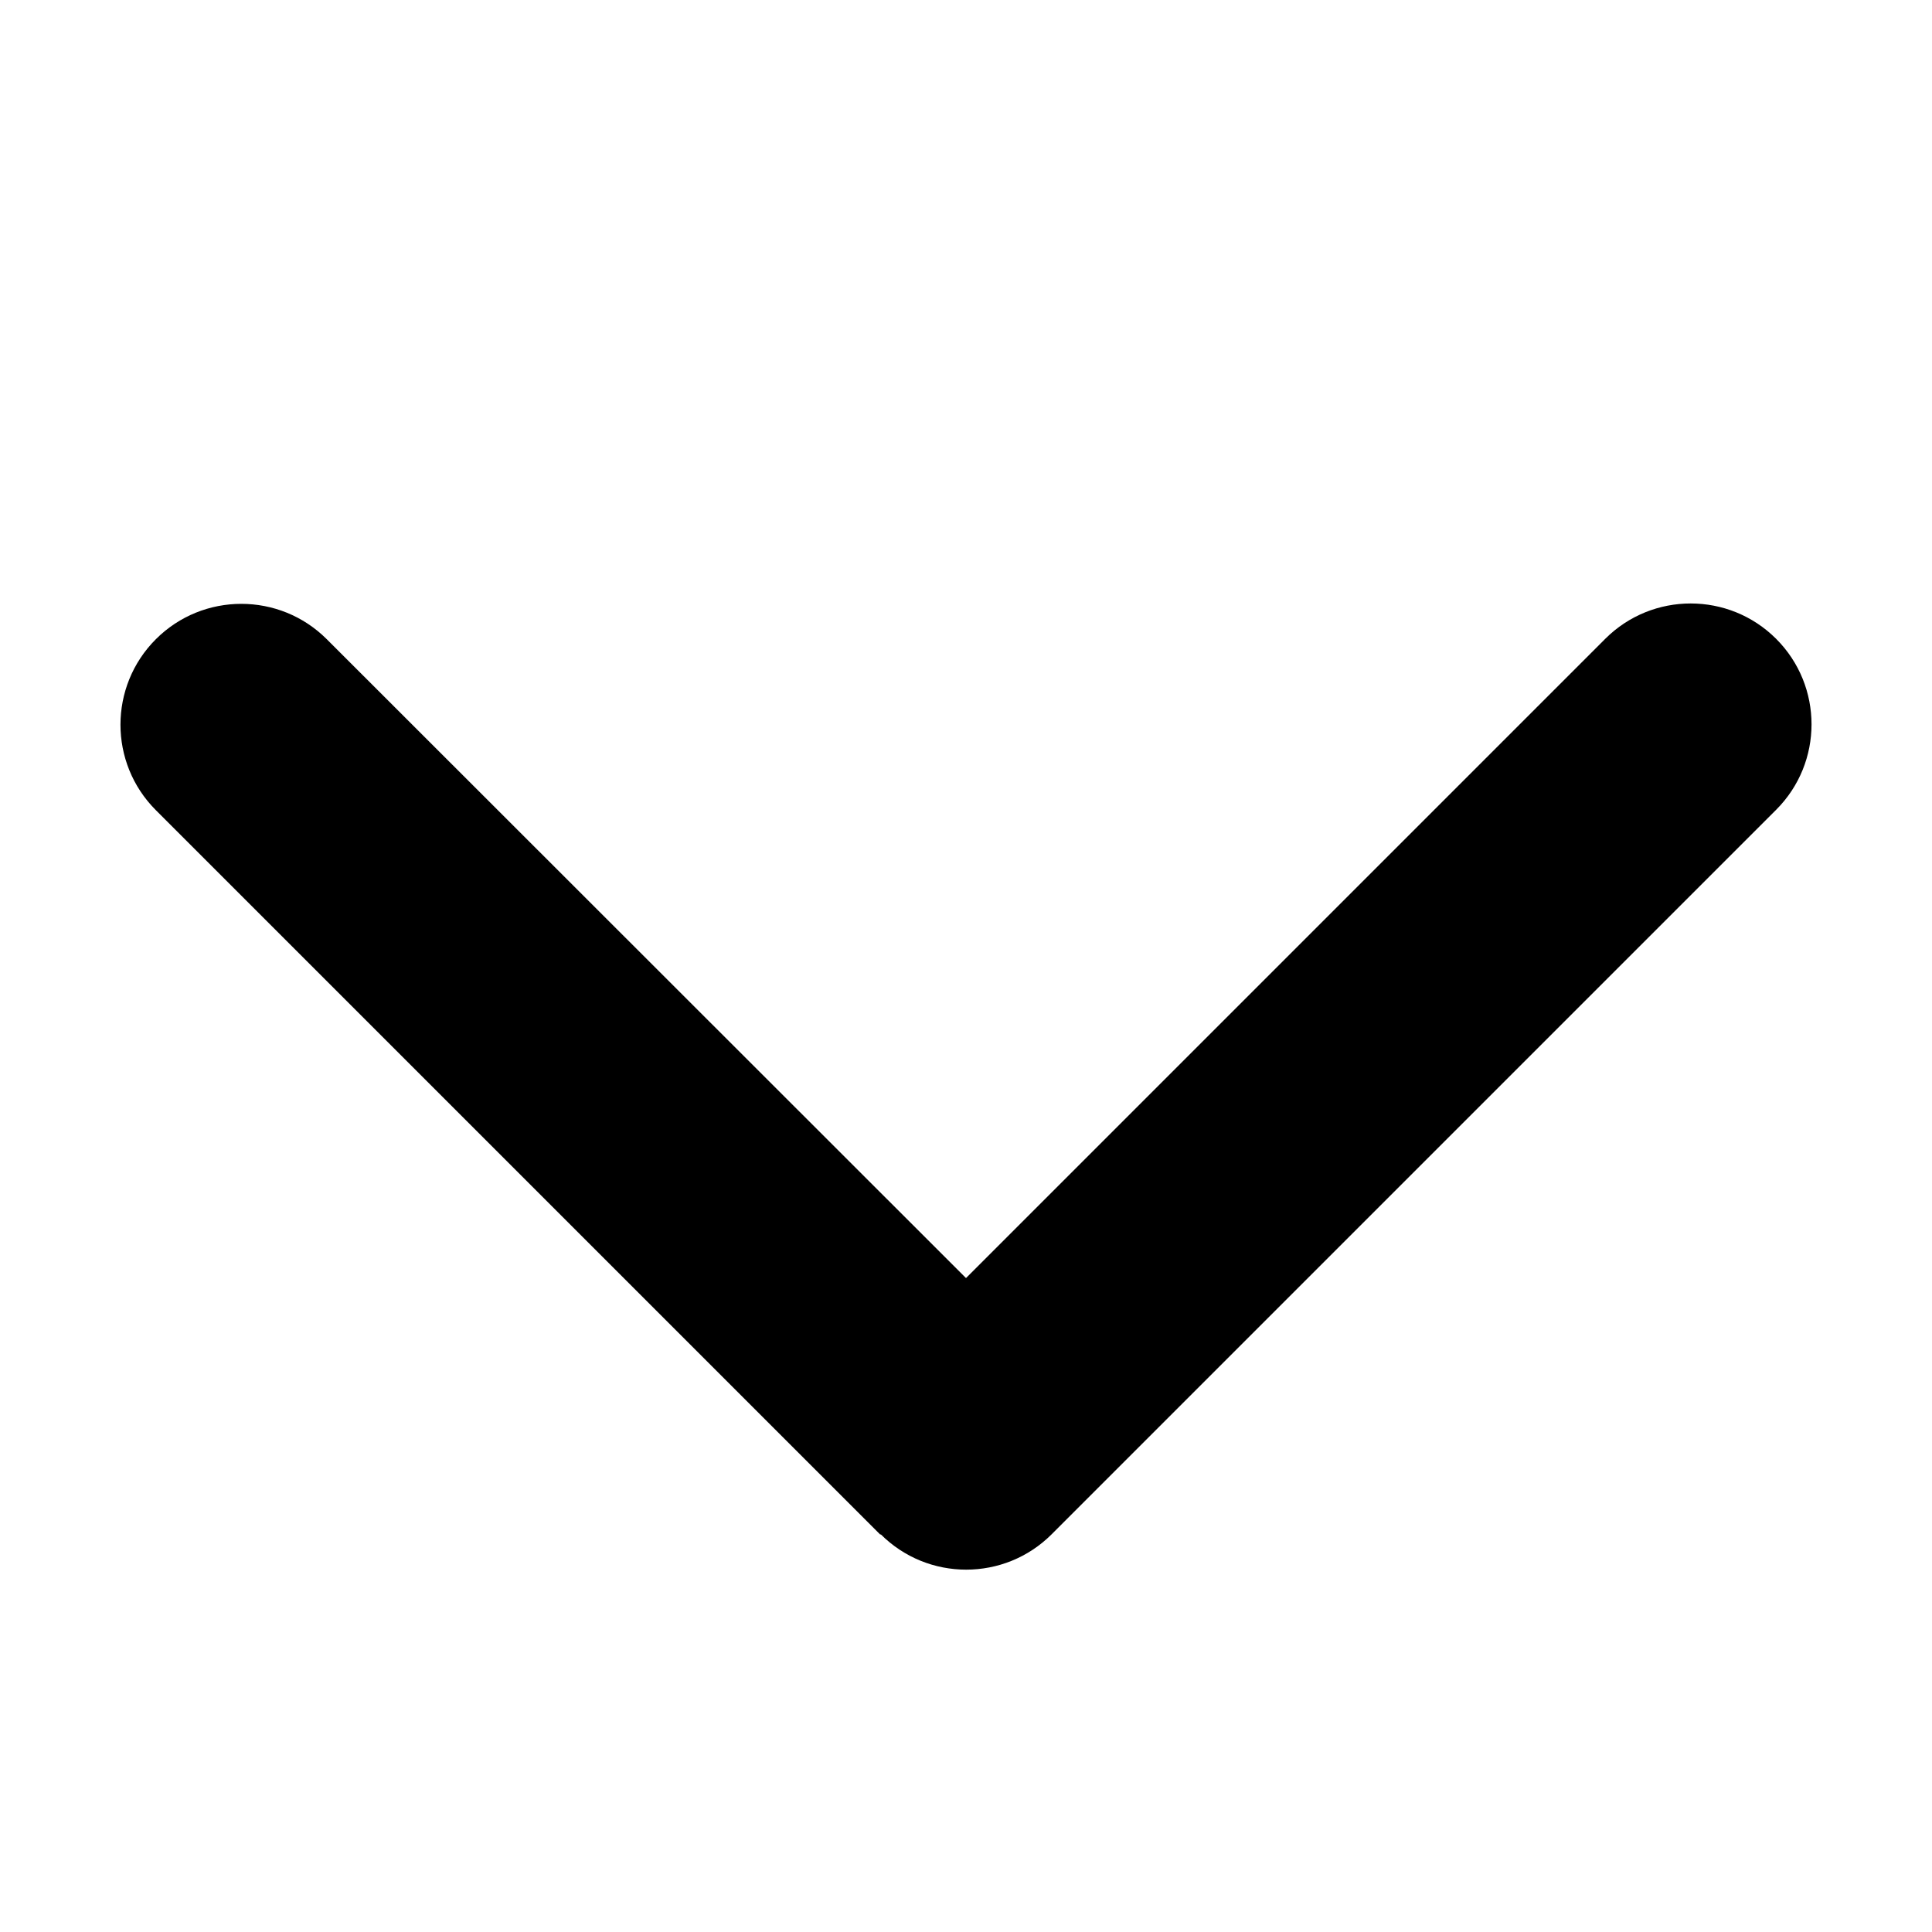
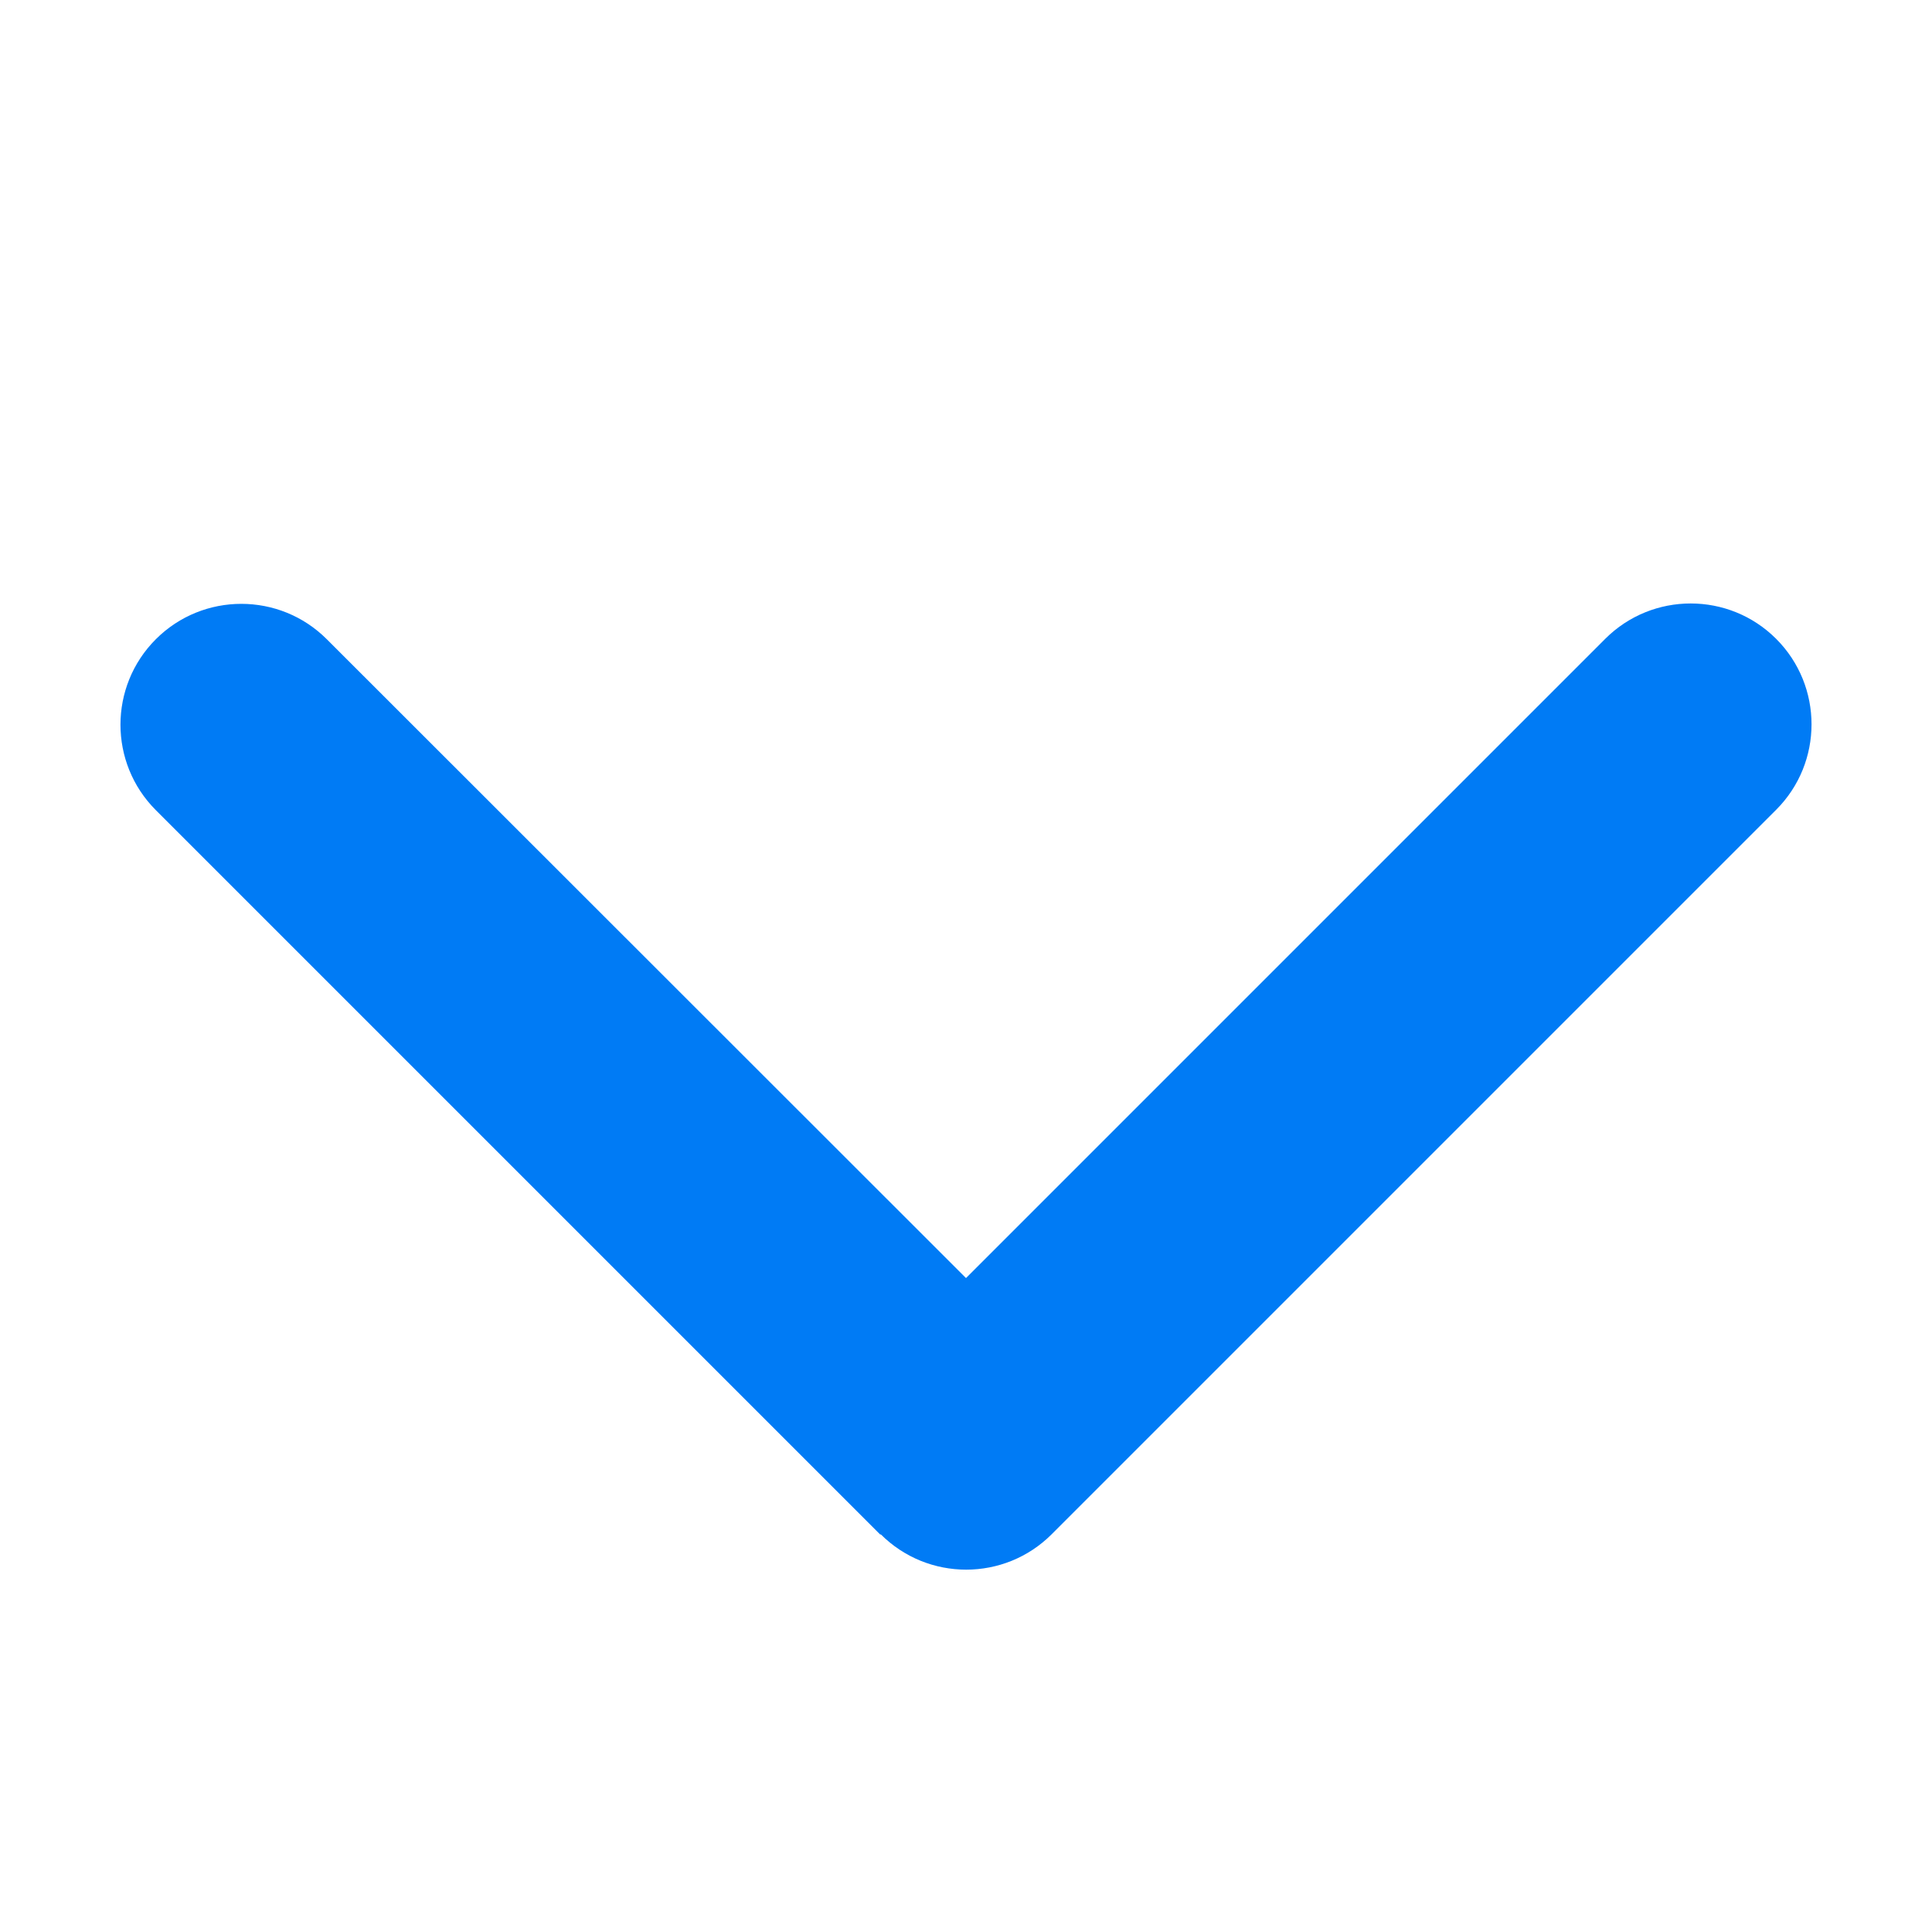
<svg xmlns="http://www.w3.org/2000/svg" height="1em" viewBox="0 0 512 512">
-   <path d="M233.4 406.6c12.5 12.5 32.8 12.5 45.3 0l192-192c12.5-12.5 12.5-32.8 0-45.3s-32.8-12.5-45.3 0L256 338.7 86.6 169.4c-12.5-12.5-32.8-12.5-45.3 0s-12.5 32.8 0 45.3l192 192z" />
+   <path d="M233.4 406.6c12.5 12.5 32.8 12.5 45.3 0l192-192c12.5-12.5 12.5-32.8 0-45.3s-32.8-12.5-45.3 0L256 338.7 86.6 169.4c-12.5-12.5-32.8-12.5-45.3 0s-12.5 32.8 0 45.3l192 192z" fill="#007bf5" />
</svg>
